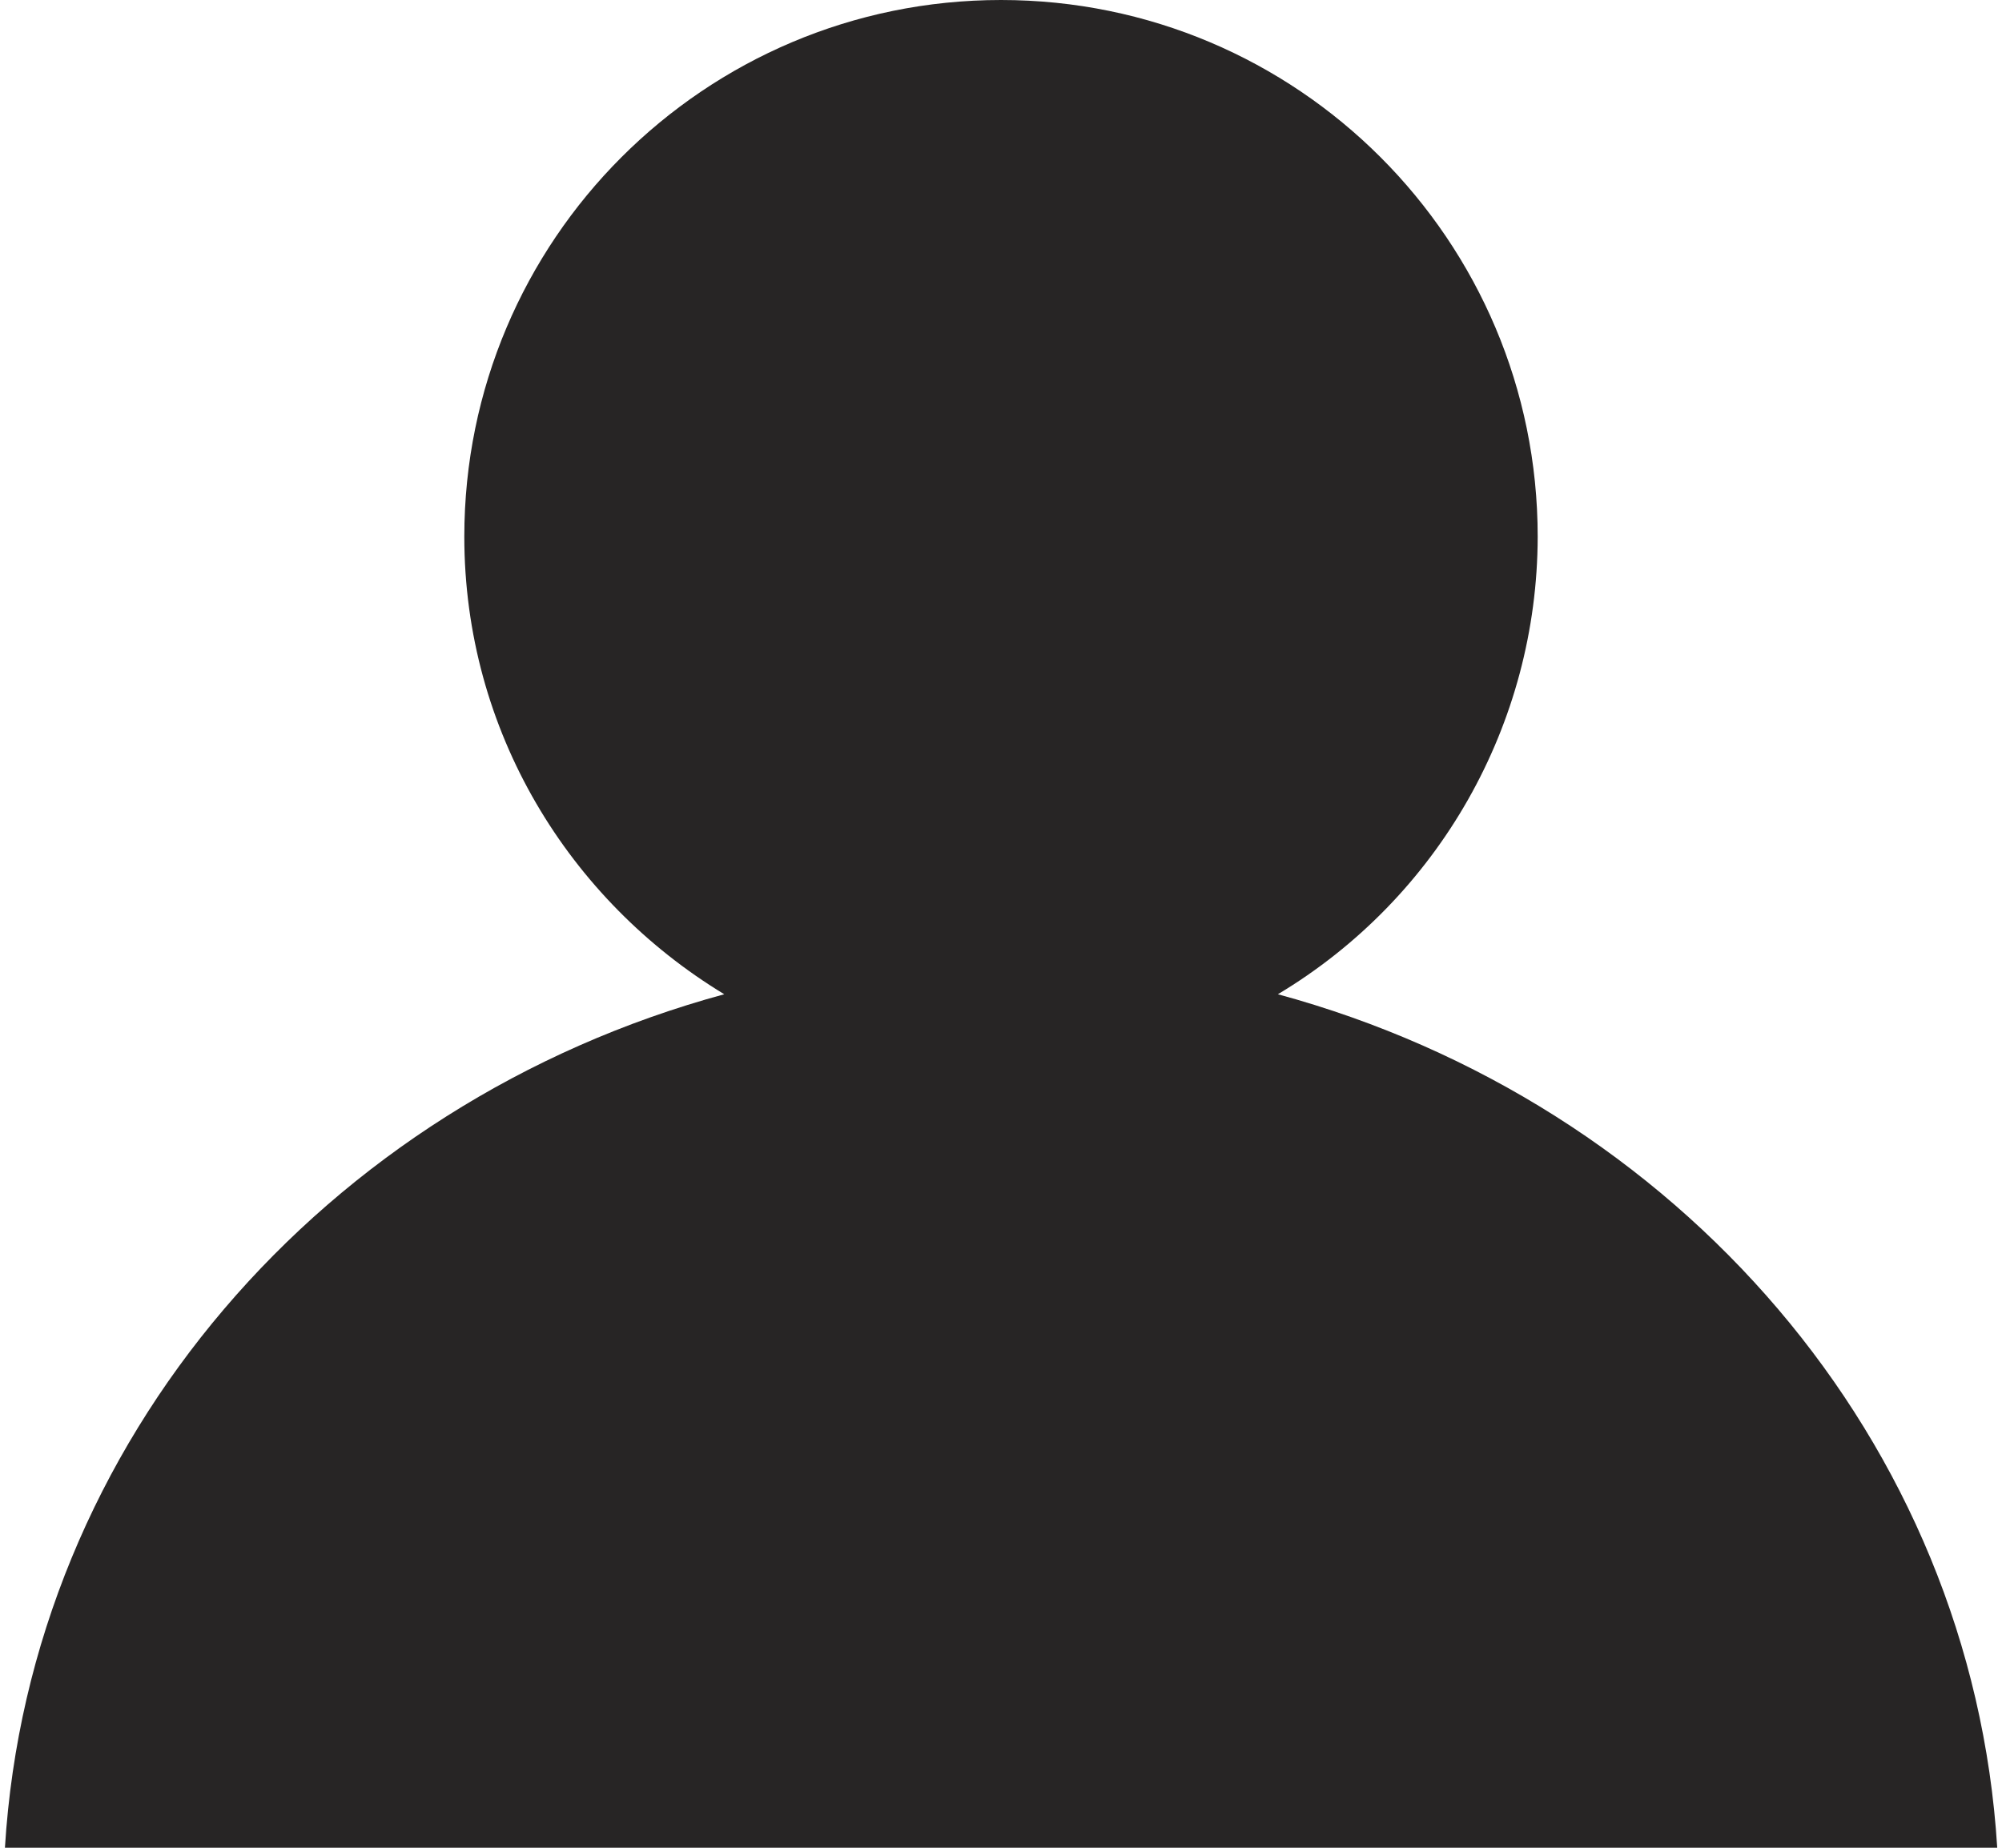
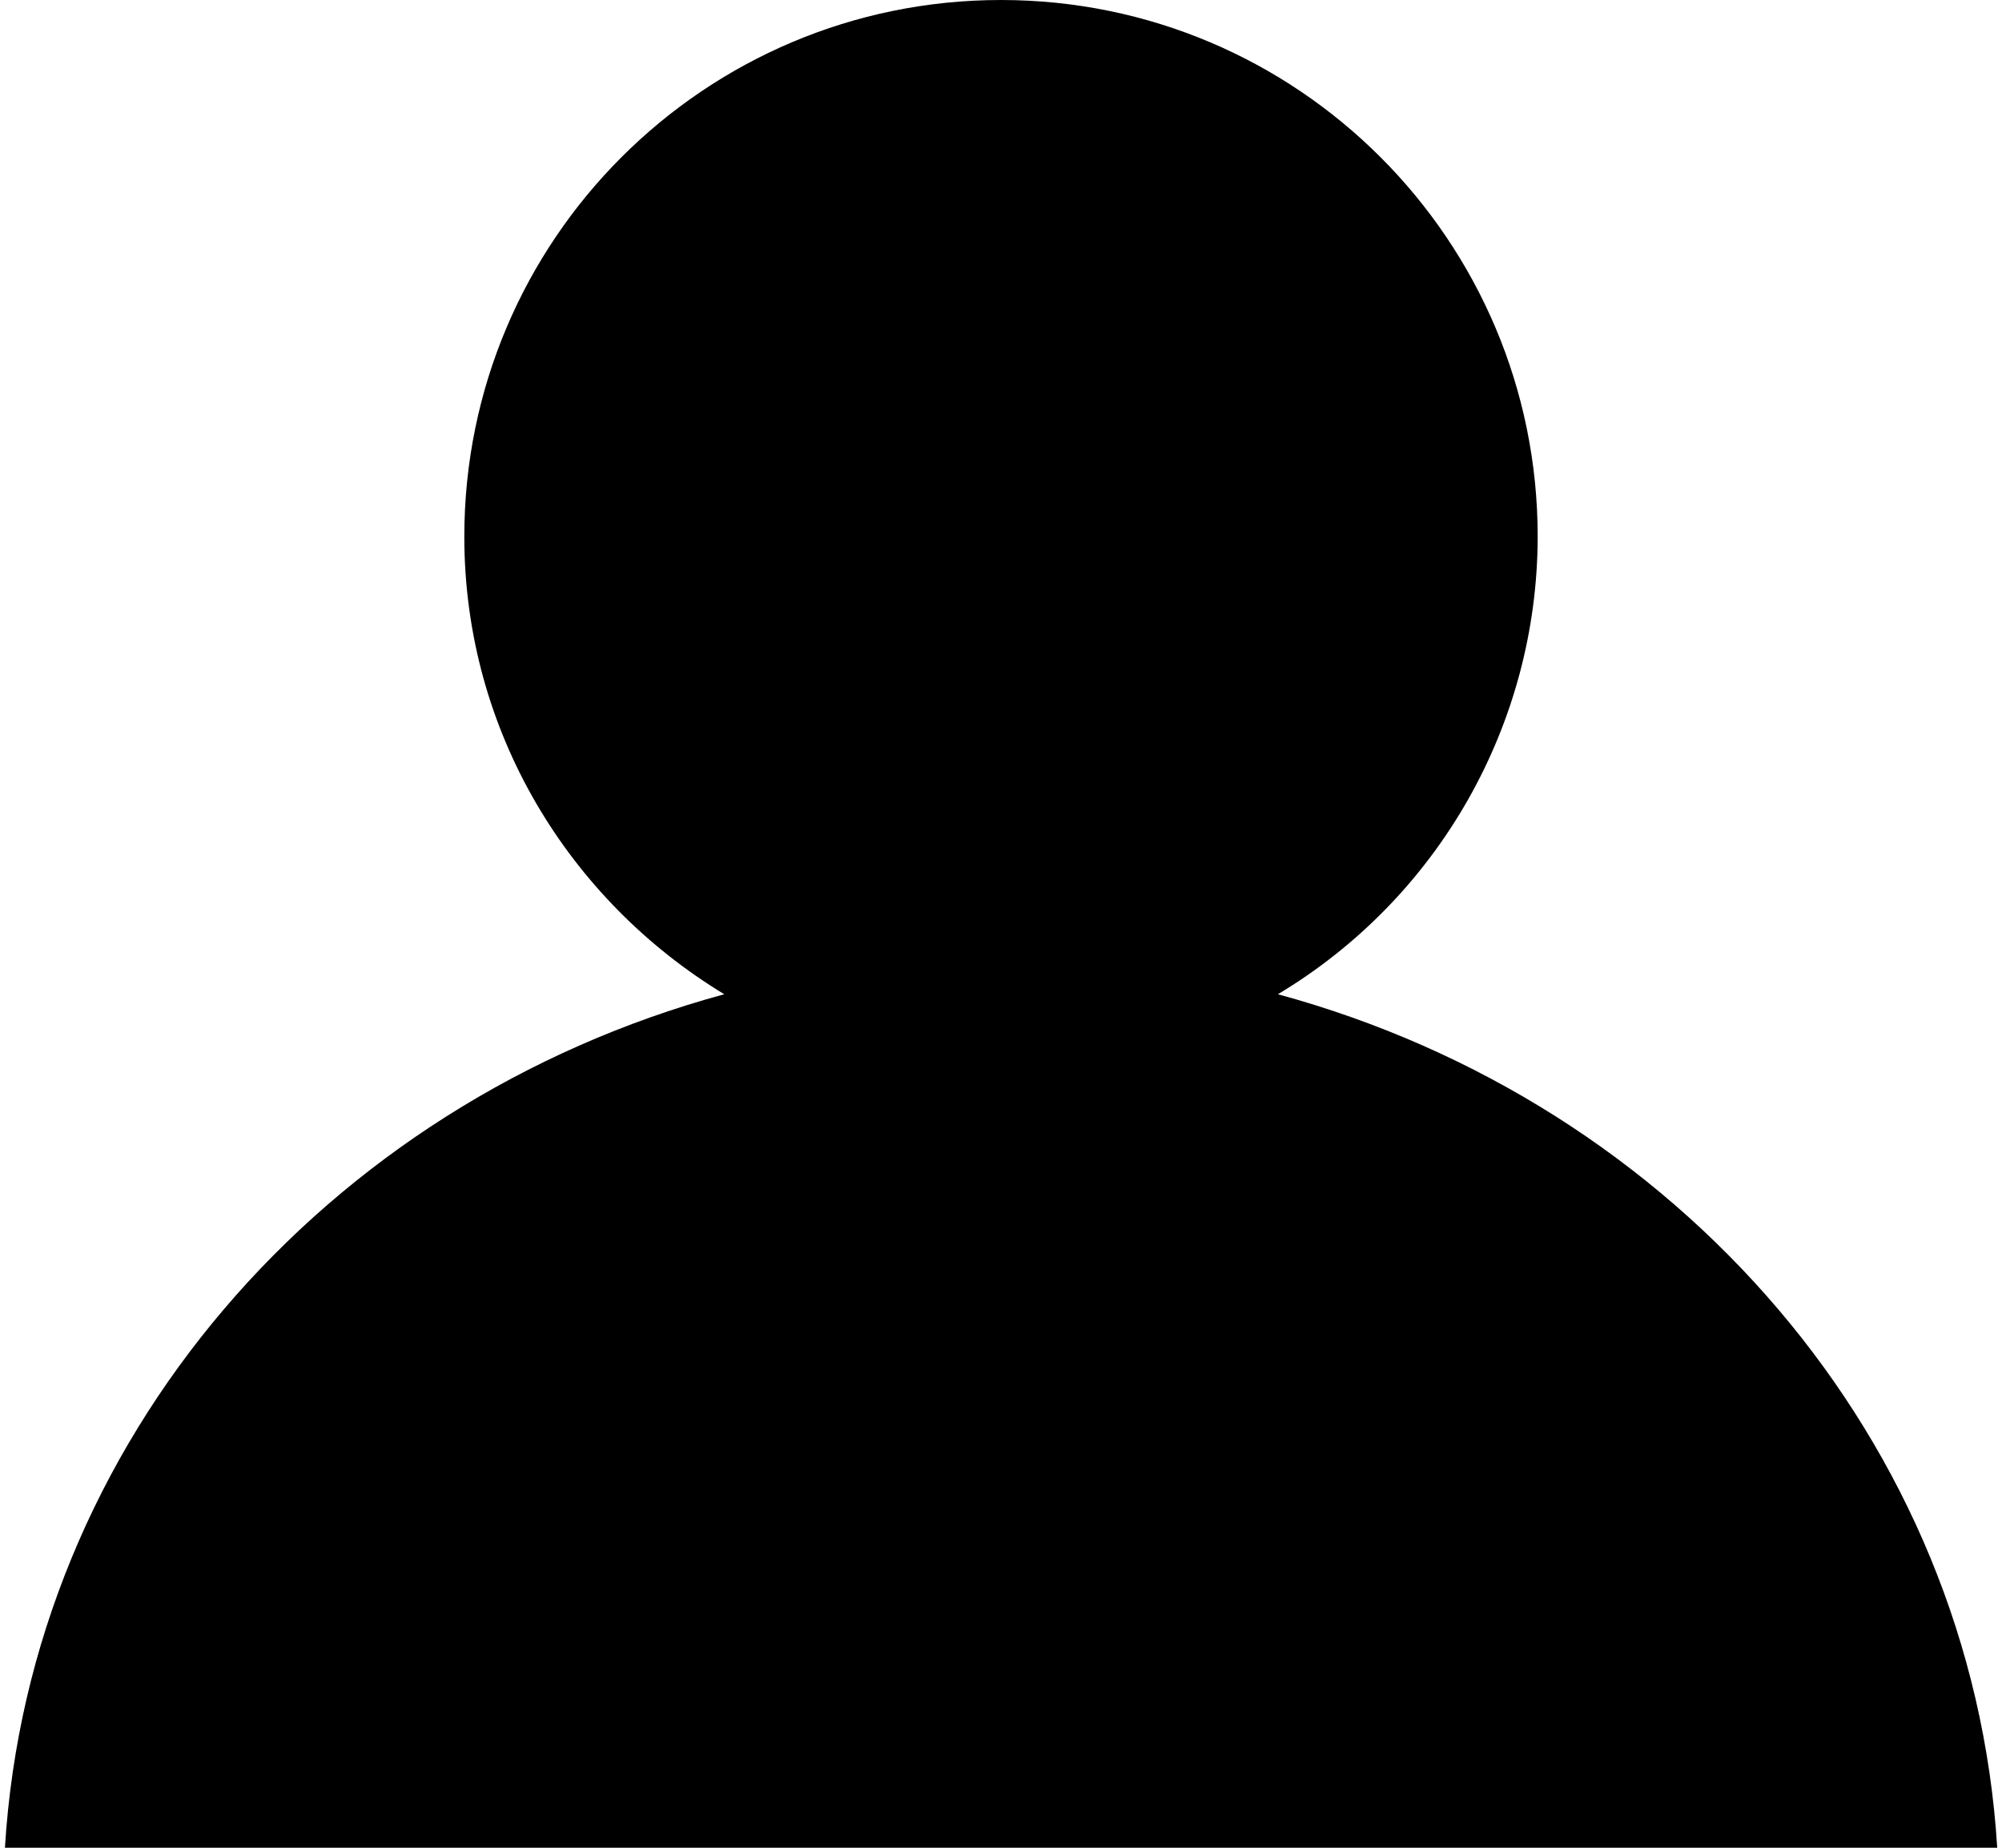
<svg xmlns="http://www.w3.org/2000/svg" width="13" height="12" viewBox="0 0 13 12">
-   <path fill="#272525" d="M.032 12h12.937c-.163-2.643-2.074-4.837-4.671-5.543a3.47 3.47 0 0 0 1.687-2.972 3.485 3.485 0 0 0-6.97 0c0 1.264.68 2.361 1.688 2.972C2.106 7.163.194 9.357.032 12z" />
+   <path d="M.032 12h12.937c-.163-2.643-2.074-4.837-4.671-5.543a3.47 3.47 0 0 0 1.687-2.972 3.485 3.485 0 0 0-6.97 0c0 1.264.68 2.361 1.688 2.972C2.106 7.163.194 9.357.032 12z" />
</svg>
